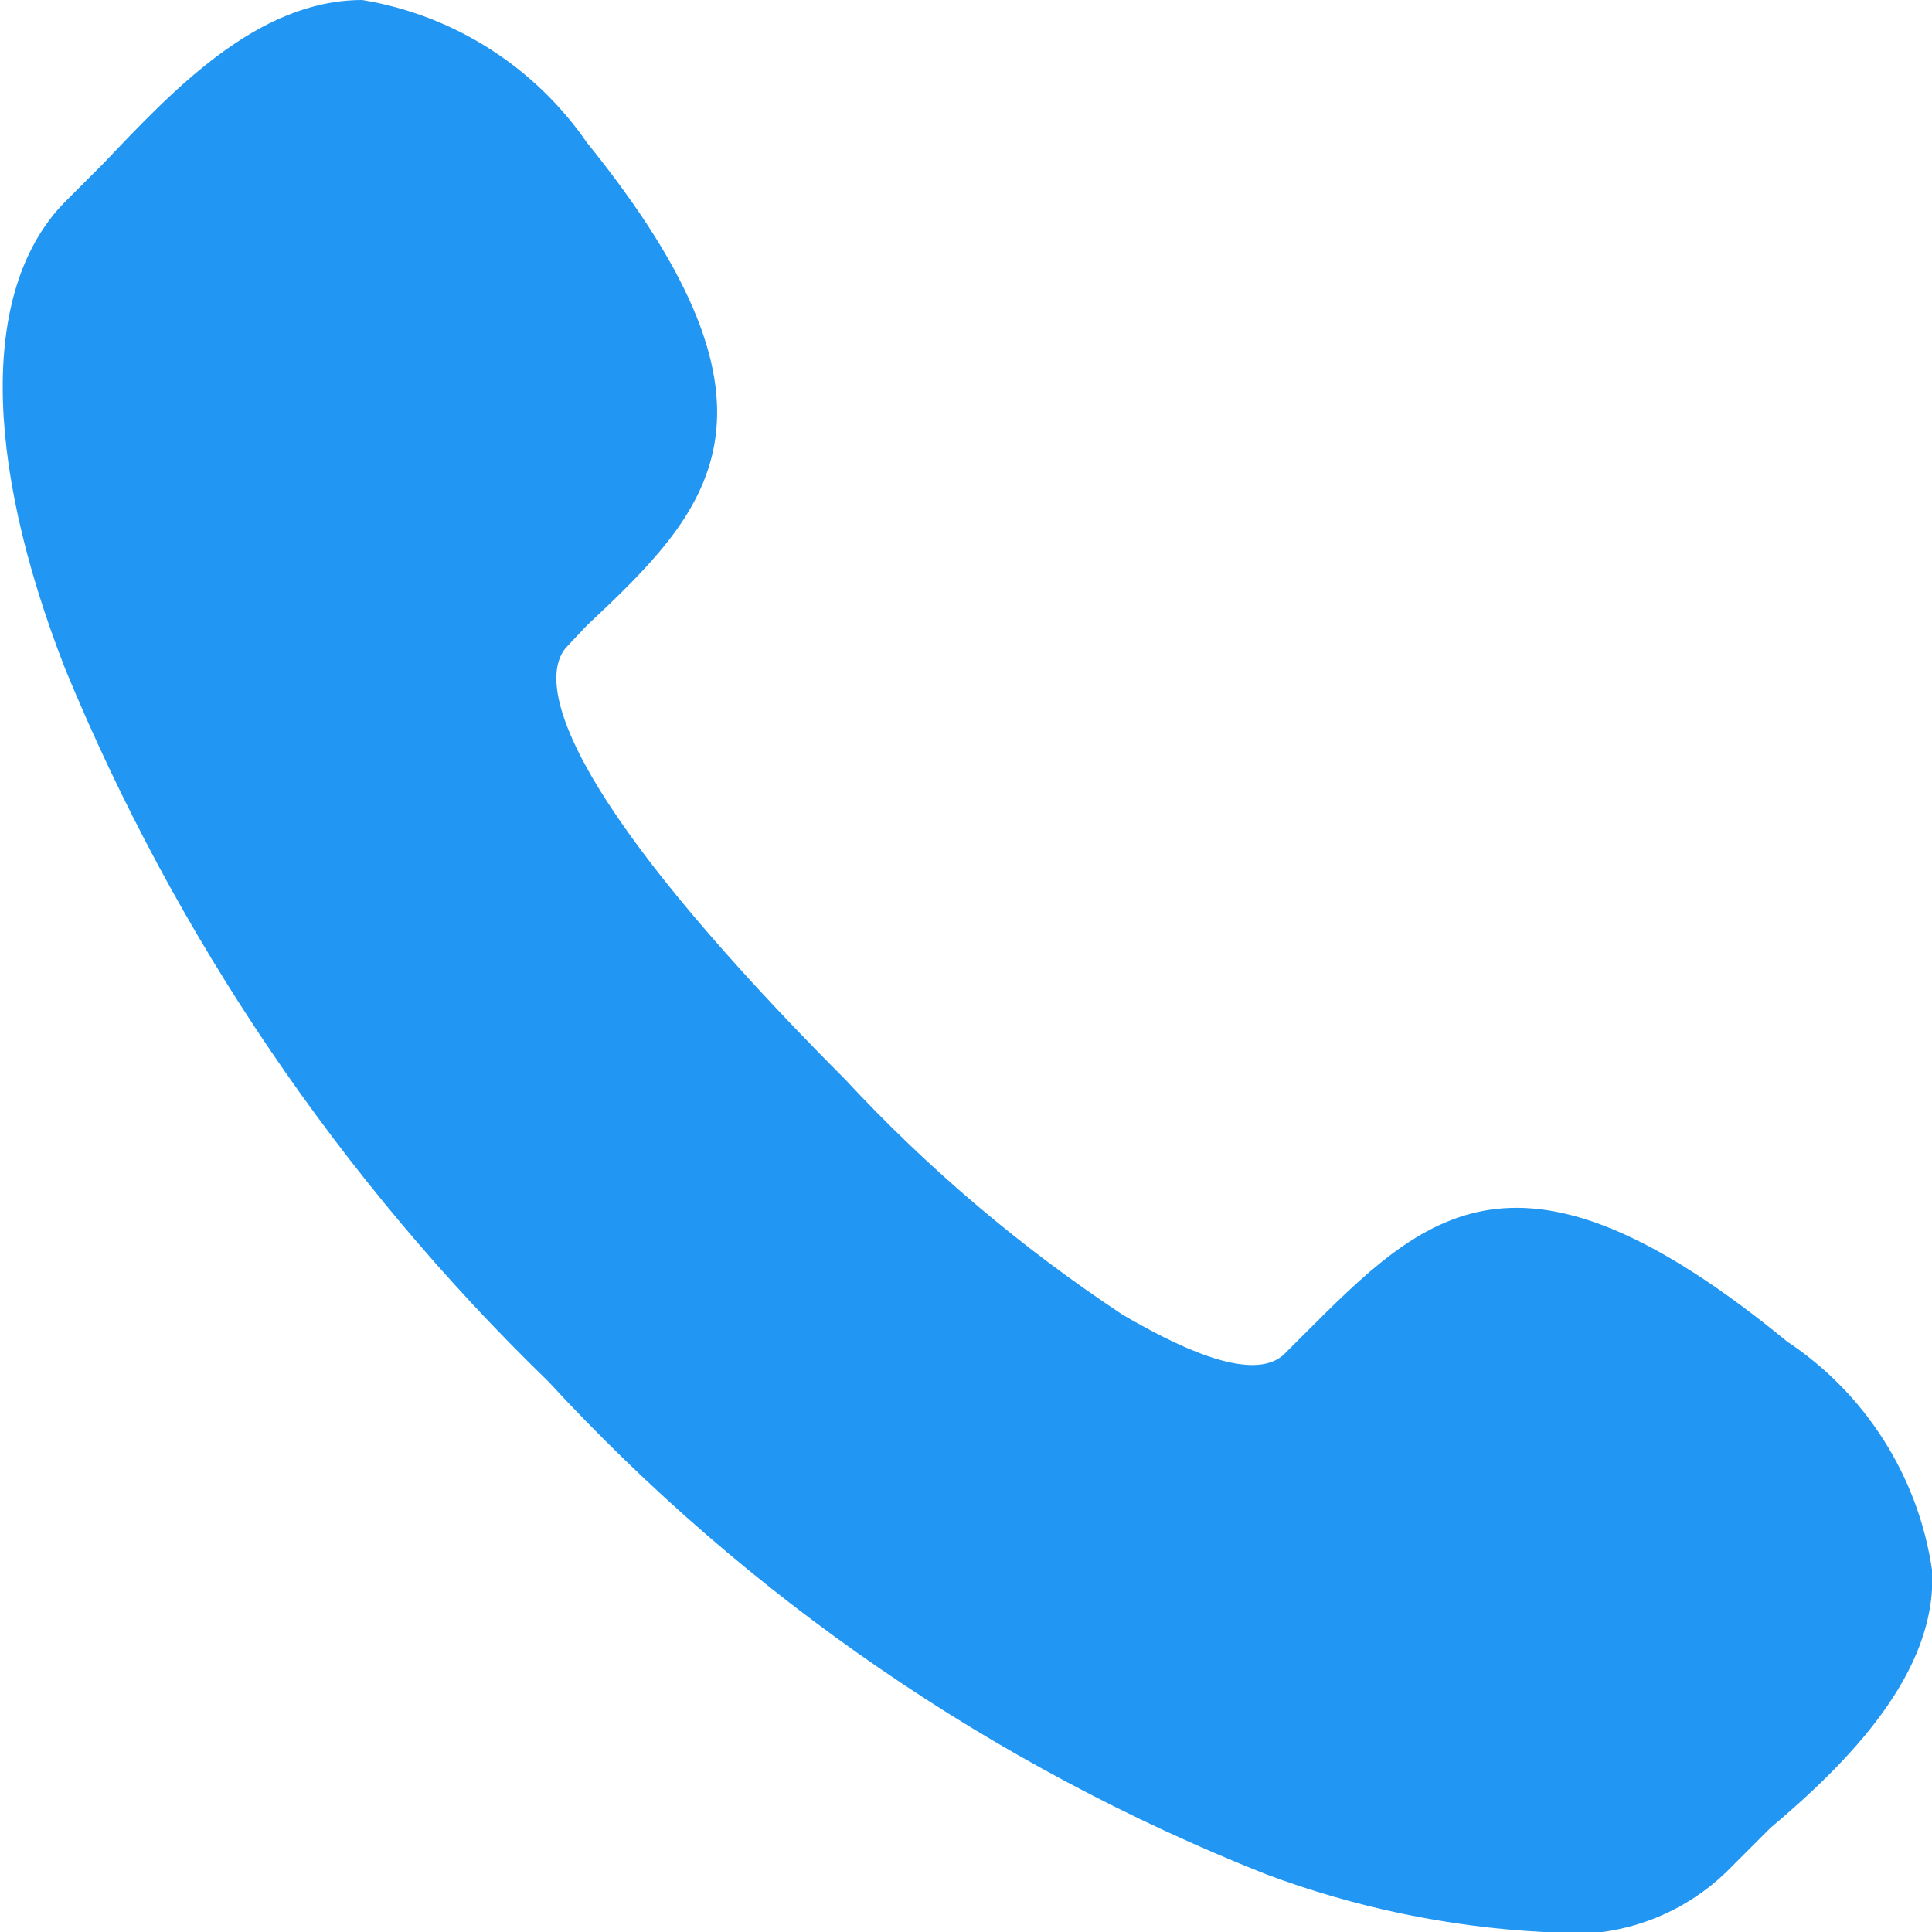
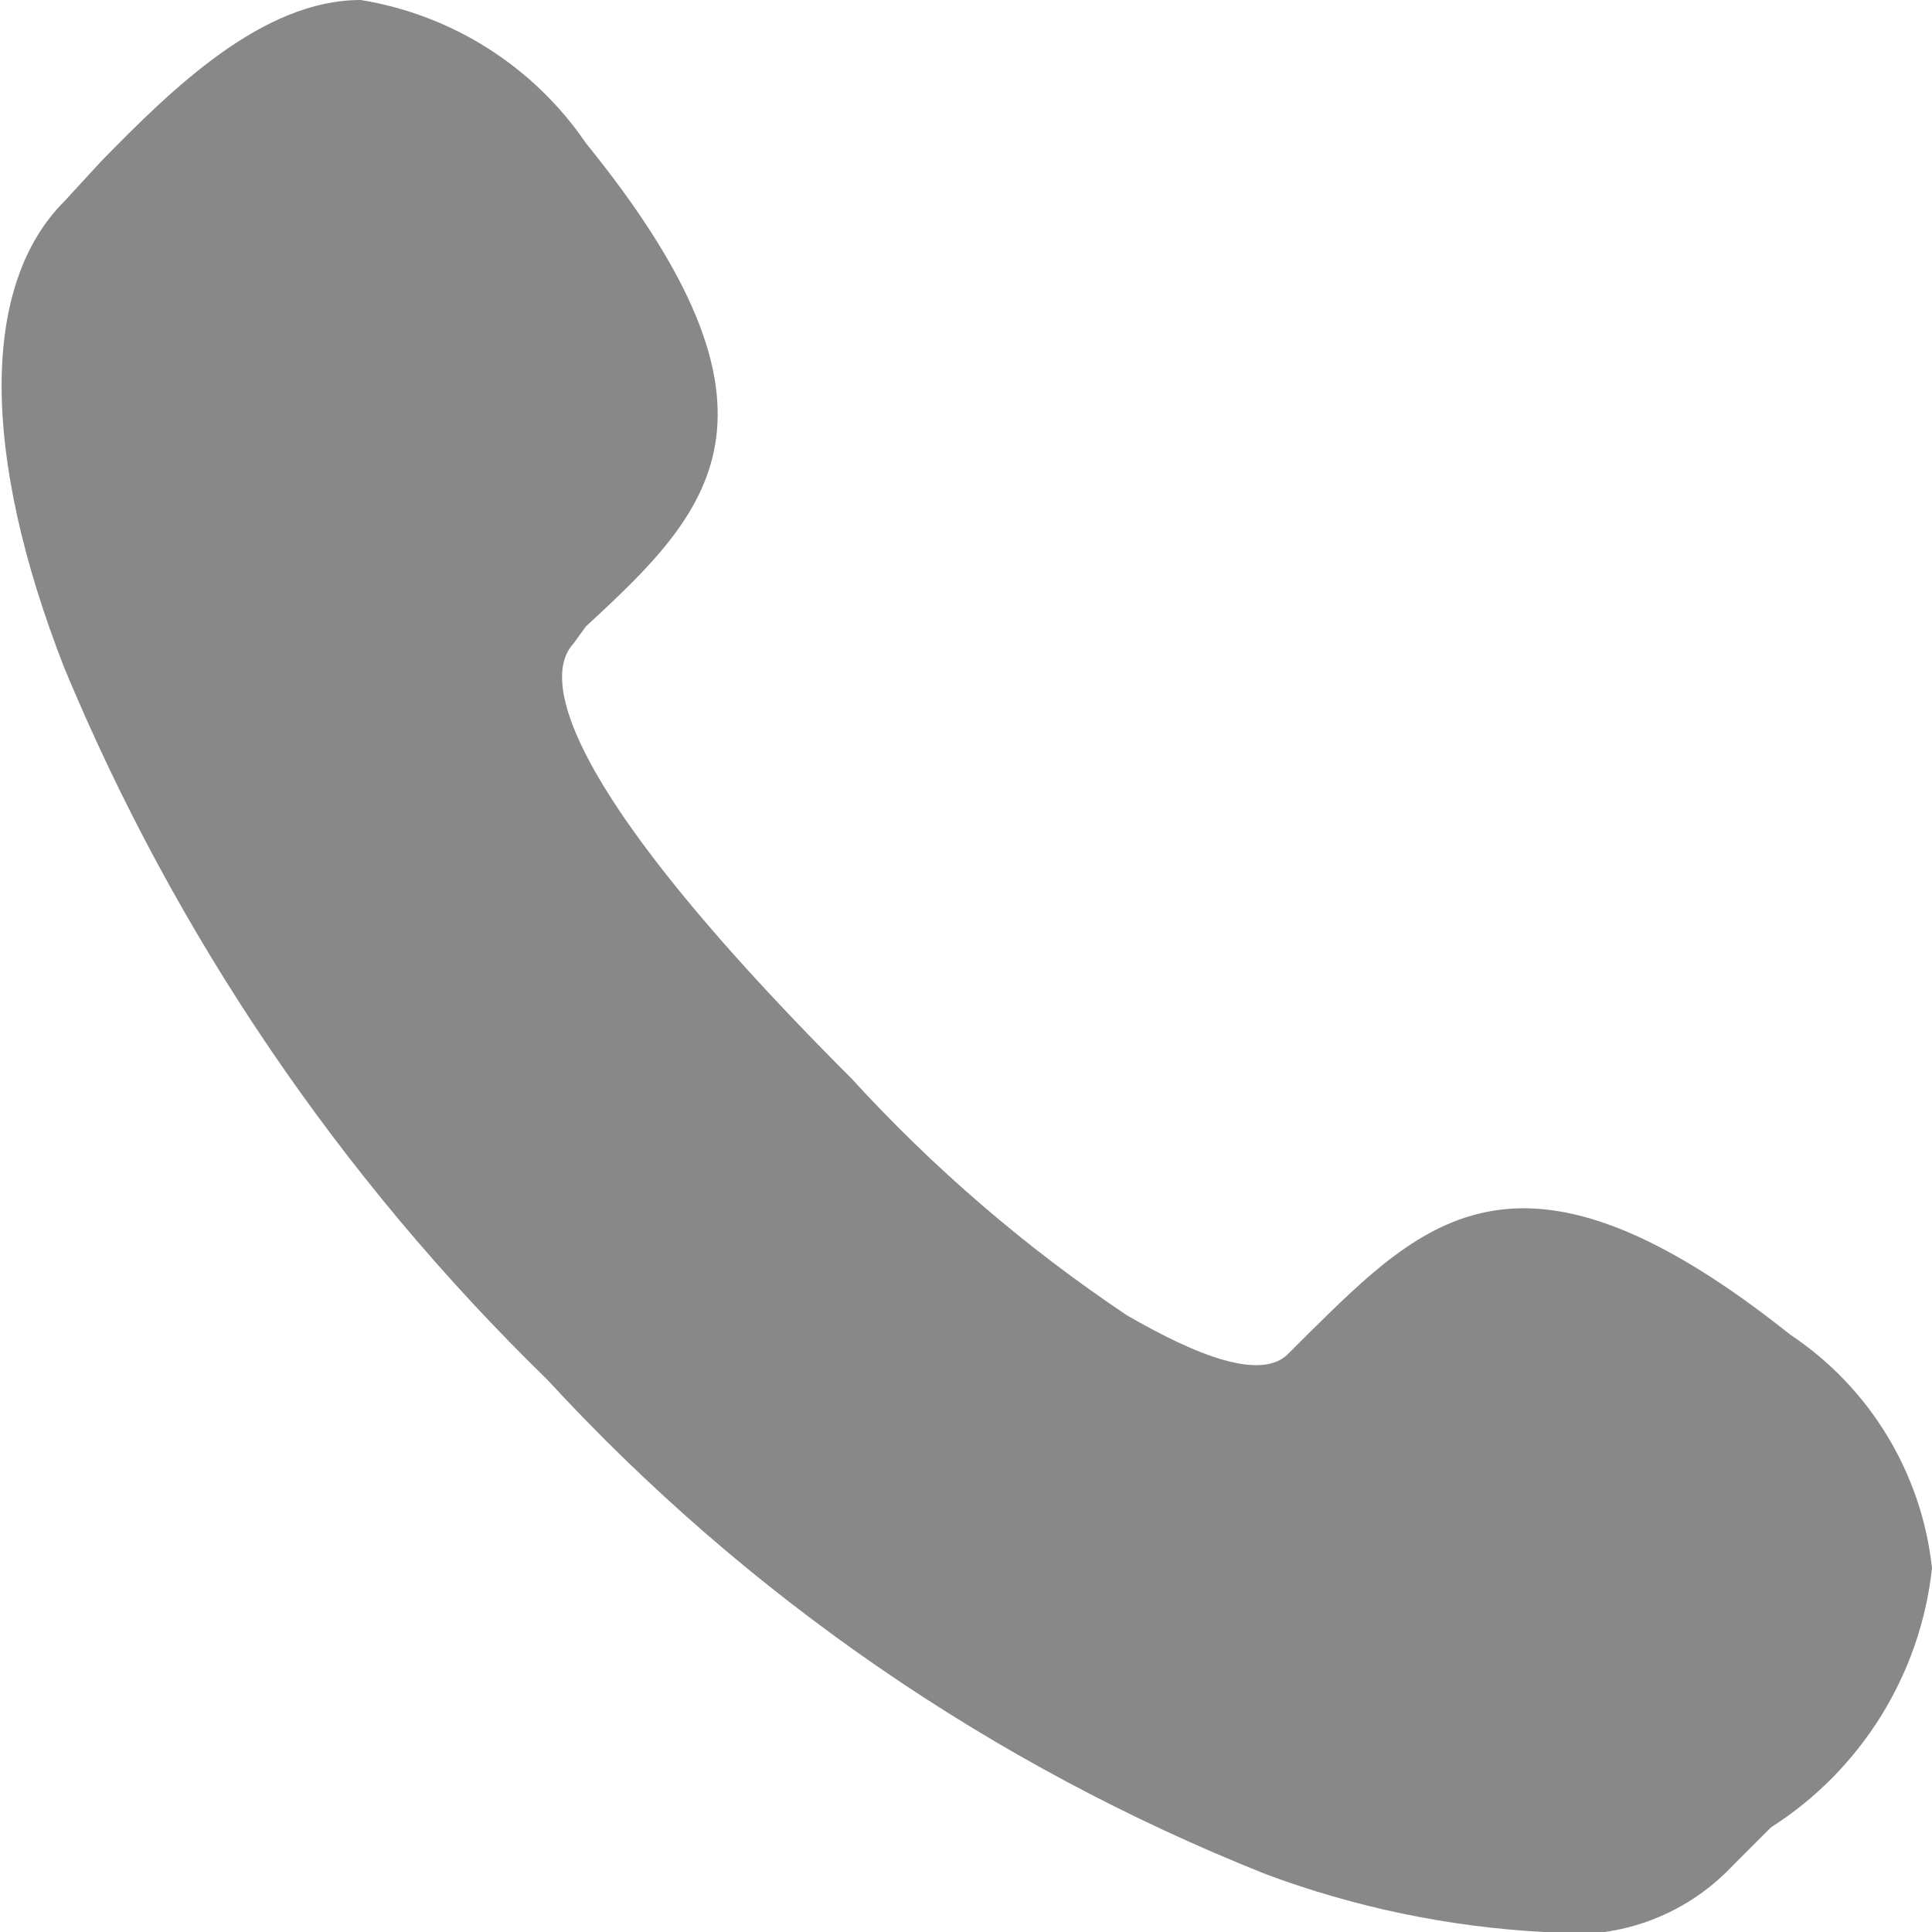
- <svg xmlns="http://www.w3.org/2000/svg" width="16" height="16">
-   <path d="M12.78,16a7.7,7.7,0,0,1-2.3-.48,16.22,16.22,0,0,1-5.94-4.08,17.52,17.52,0,0,1-4-5.9c-.69-1.77-.69-3.17,0-3.87l.32-.32C1.43.75,2.13,0,3,0A2.82,2.82,0,0,1,4.86,1.18c1.82,2.25,1,3.06,0,4l-.16.17c-.16.16-.43.85,2.3,3.59A12.65,12.65,0,0,0,9.3,10.89c.38.22,1.07.59,1.34.32l.16-.16c1-1,1.77-1.77,4,.06A2.75,2.75,0,0,1,16,13c.05.85-.7,1.6-1.34,2.14l-.32.32A1.83,1.83,0,0,1,12.78,16Z" fill="#2196f3" />
+ <svg xmlns="http://www.w3.org/2000/svg" width="12" height="12" viewBox="0 0 12 12">
+   <path d="M9.59,12a5.82,5.82,0,0,1-1.73-.36A12.19,12.19,0,0,1,3.4,8.57a13.28,13.28,0,0,1-3-4.42c-.52-1.33-.52-2.38,0-2.9L.63,1c.44-.45,1-1,1.61-1a2.1,2.1,0,0,1,1.4.89c1.37,1.69.77,2.29,0,3L3.56,4c-.12.13-.32.65,1.73,2.7A9.39,9.39,0,0,0,7,8.17c.28.16.8.44,1,.24l.12-.12c.73-.72,1.33-1.33,3,0A2,2,0,0,1,12,9.74a2.19,2.19,0,0,1-1,1.61l-.24.24A1.35,1.35,0,0,1,9.59,12Z" fill="#888" />
</svg>
